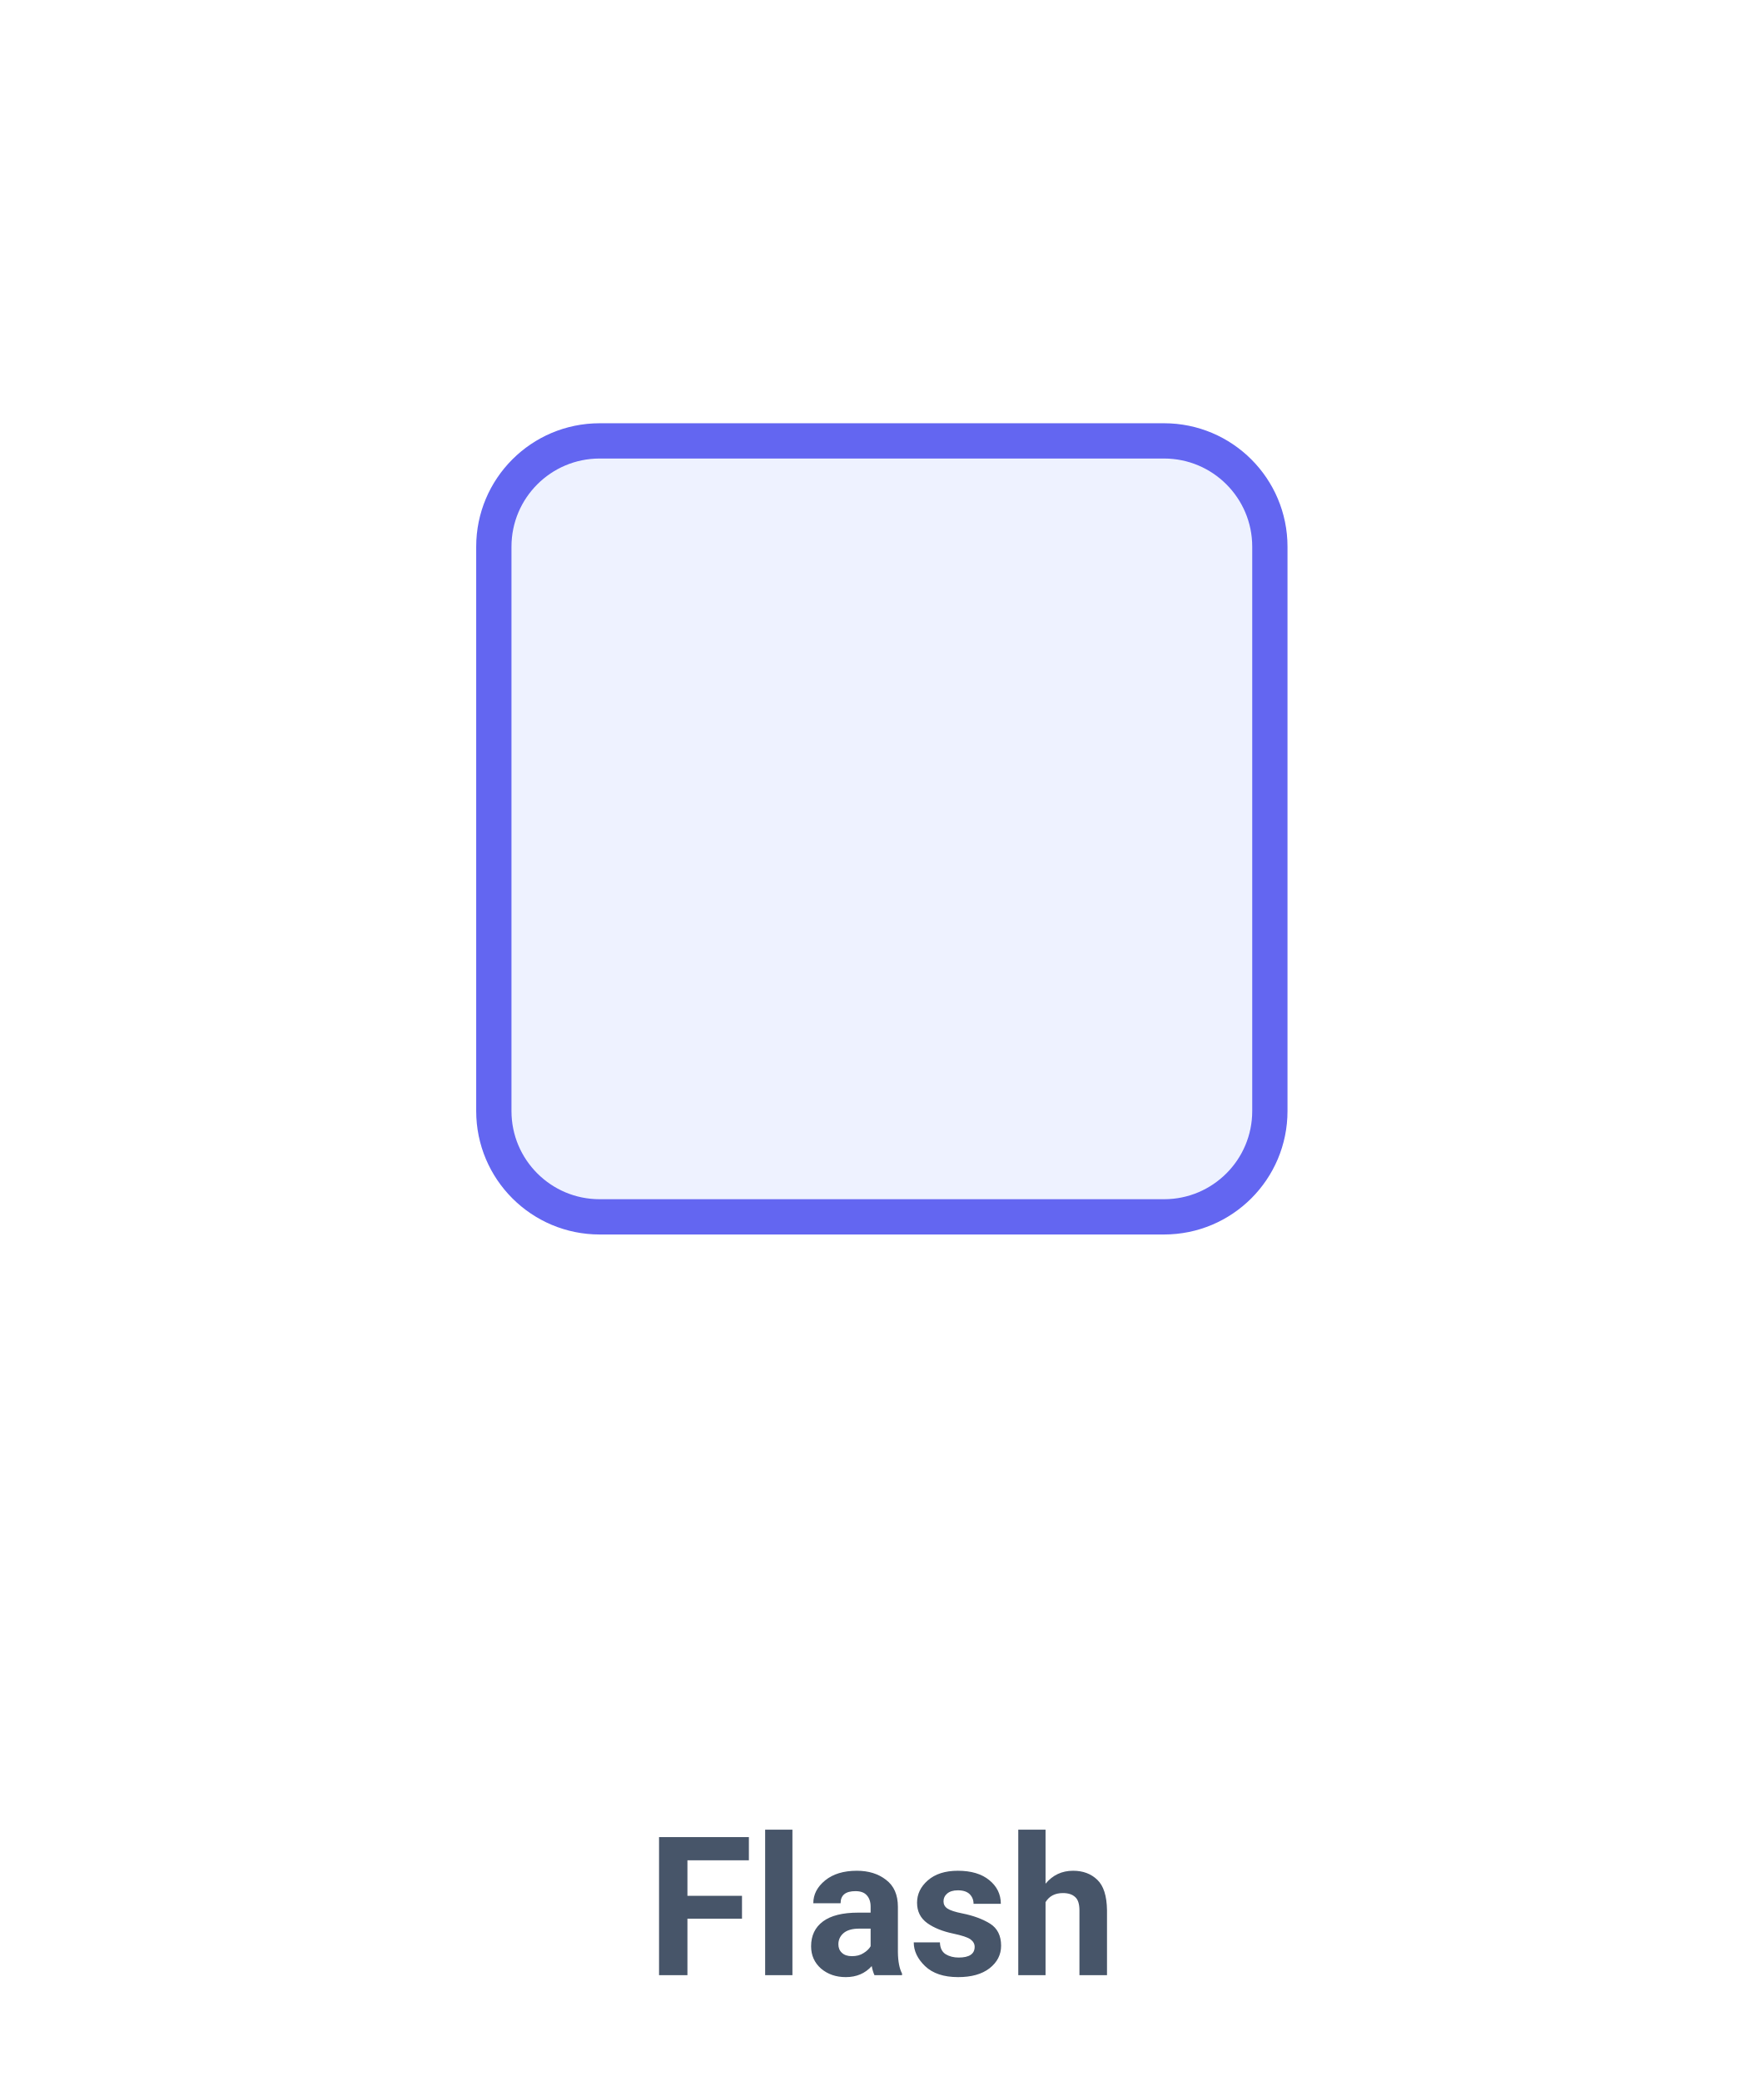
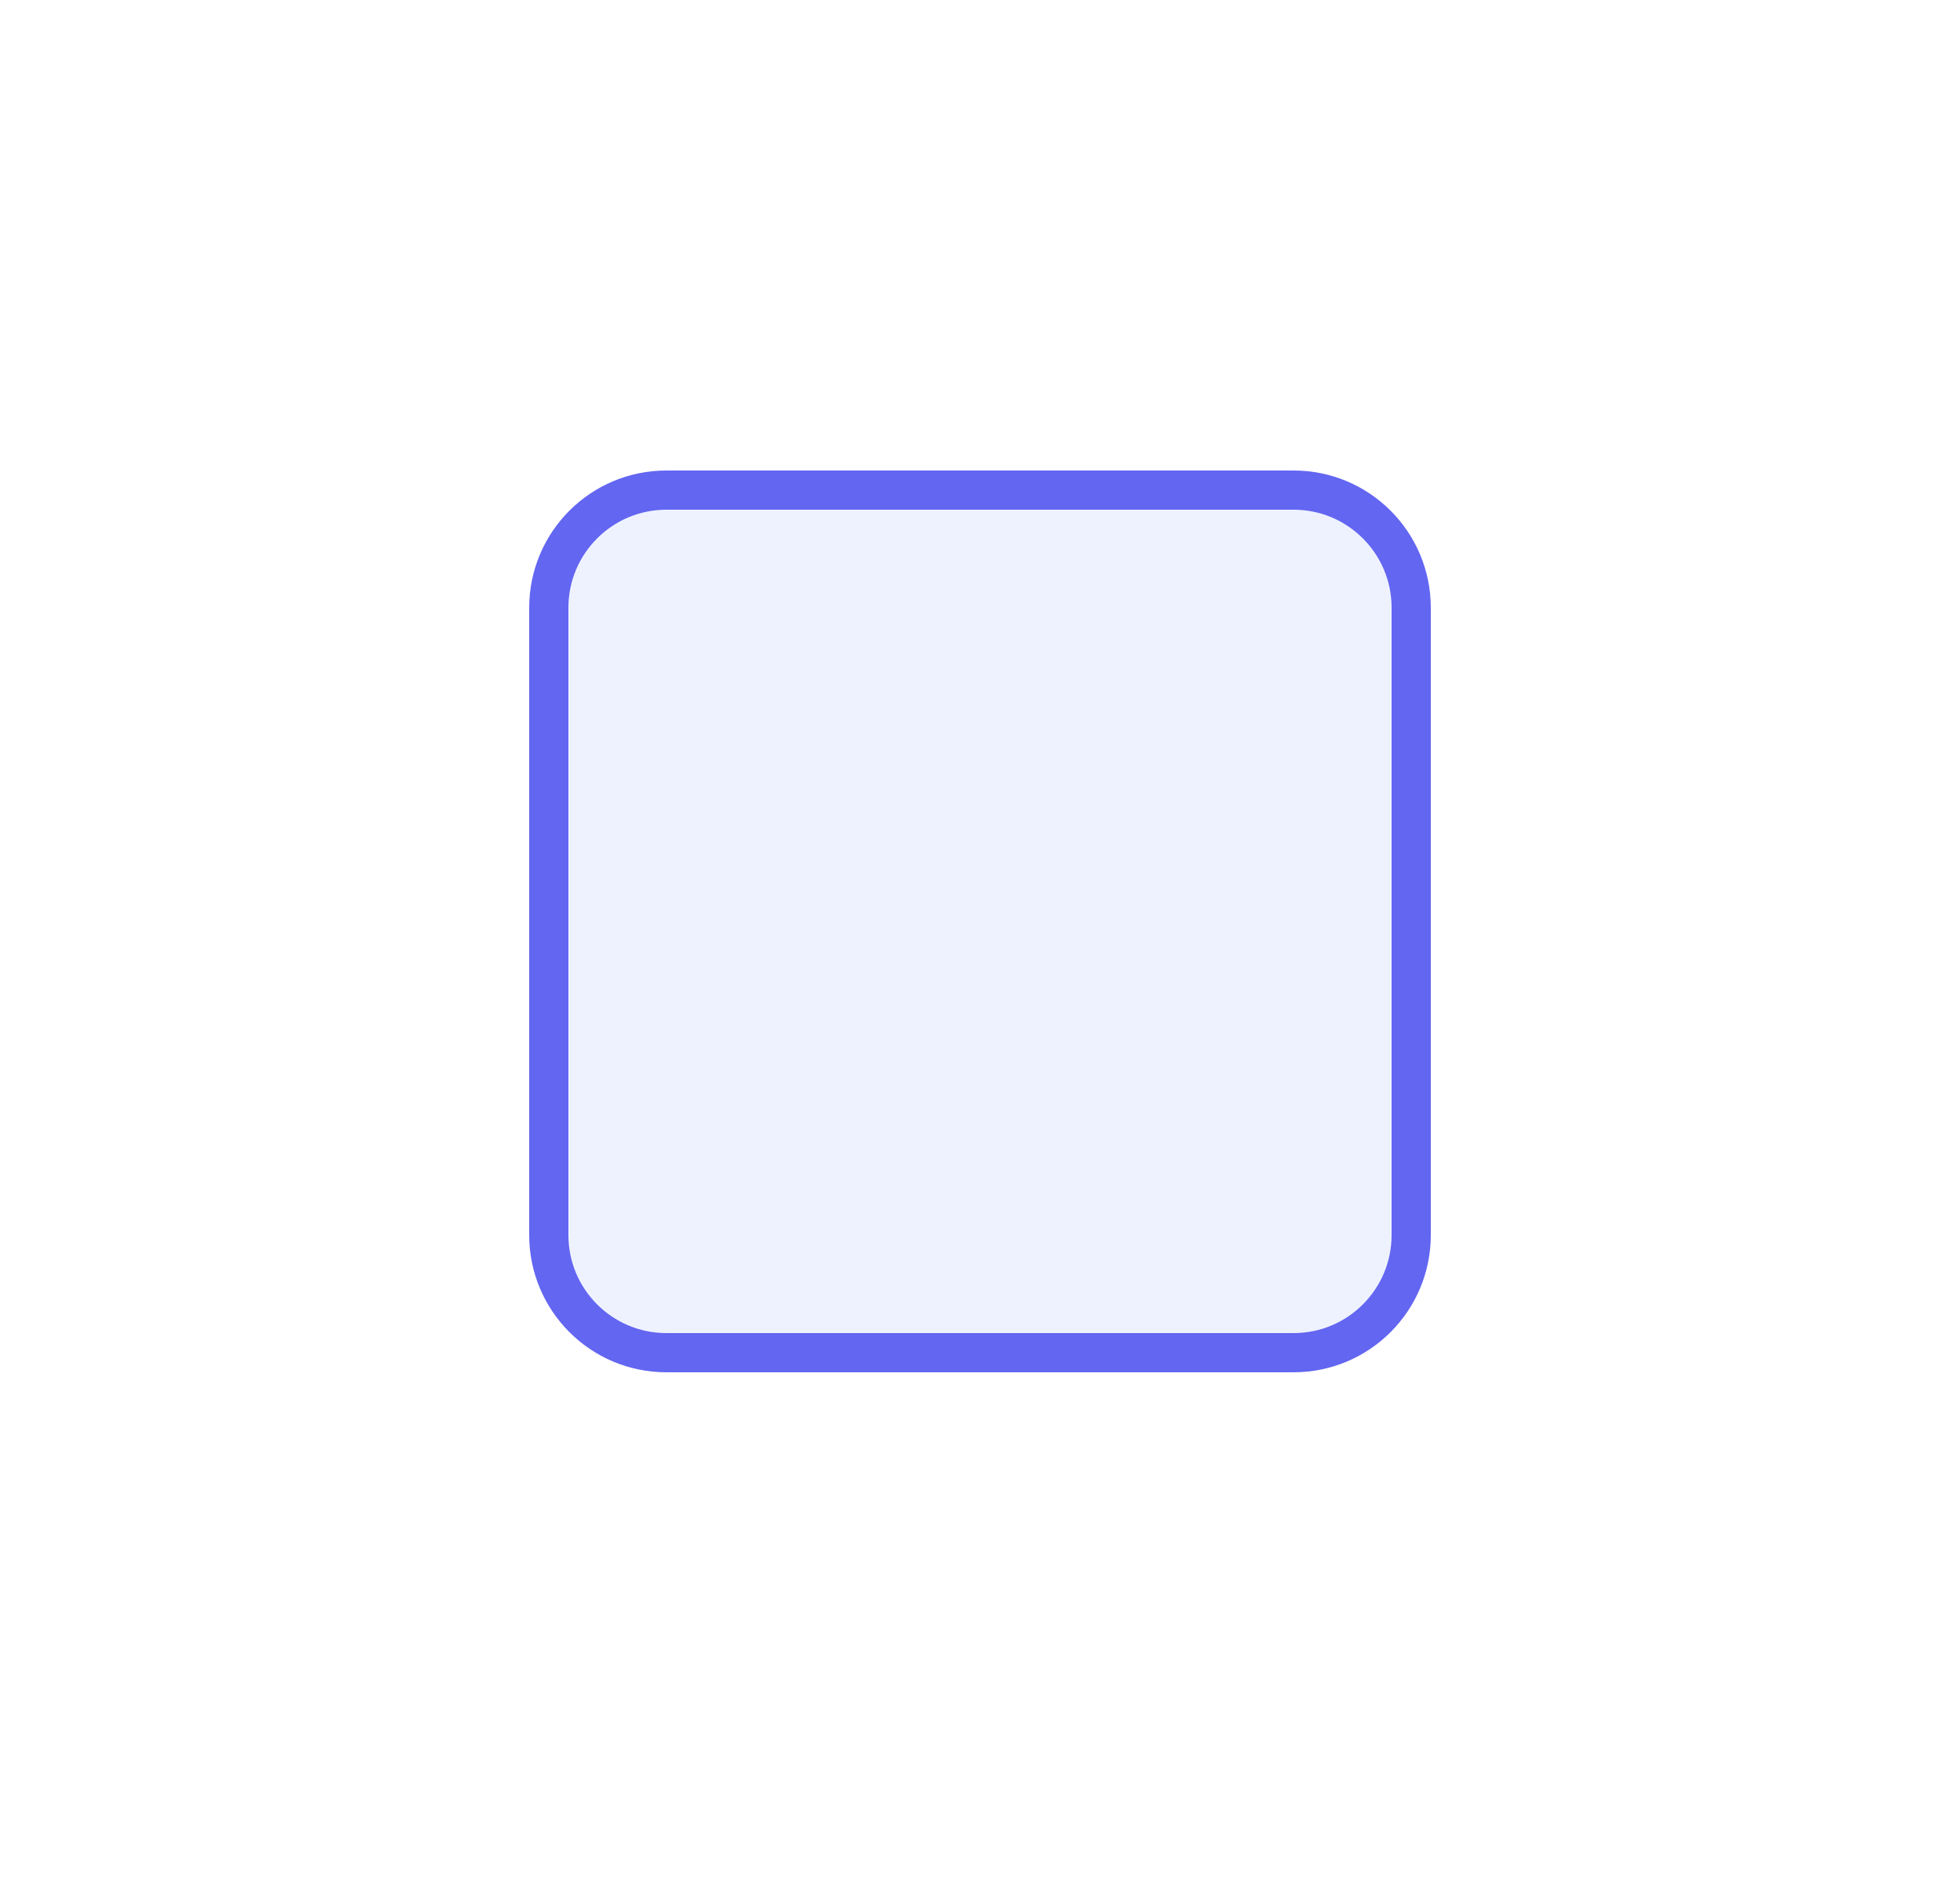
- <svg xmlns="http://www.w3.org/2000/svg" viewBox="0 0 100 118">
+ <svg xmlns="http://www.w3.org/2000/svg" viewBox="0 0 100 96">
  <style>.b{transform-box:fill-box;transform-origin:50% 50%;animation:fx 2.4s ease infinite}@keyframes fx{0%,50%,100%{opacity:1}25%,75%{opacity:0}}</style>
  <rect class="b" x="28" y="25" width="44" height="44" rx="6" fill="#eef2ff" stroke="#6366f1" stroke-width="2" />
-   <text x="50" y="112" text-anchor="middle" font-family="-apple-system,Segoe UI,Roboto,Arial,sans-serif" font-size="11" font-weight="600" fill="#475569">Flash</text>
</svg>
